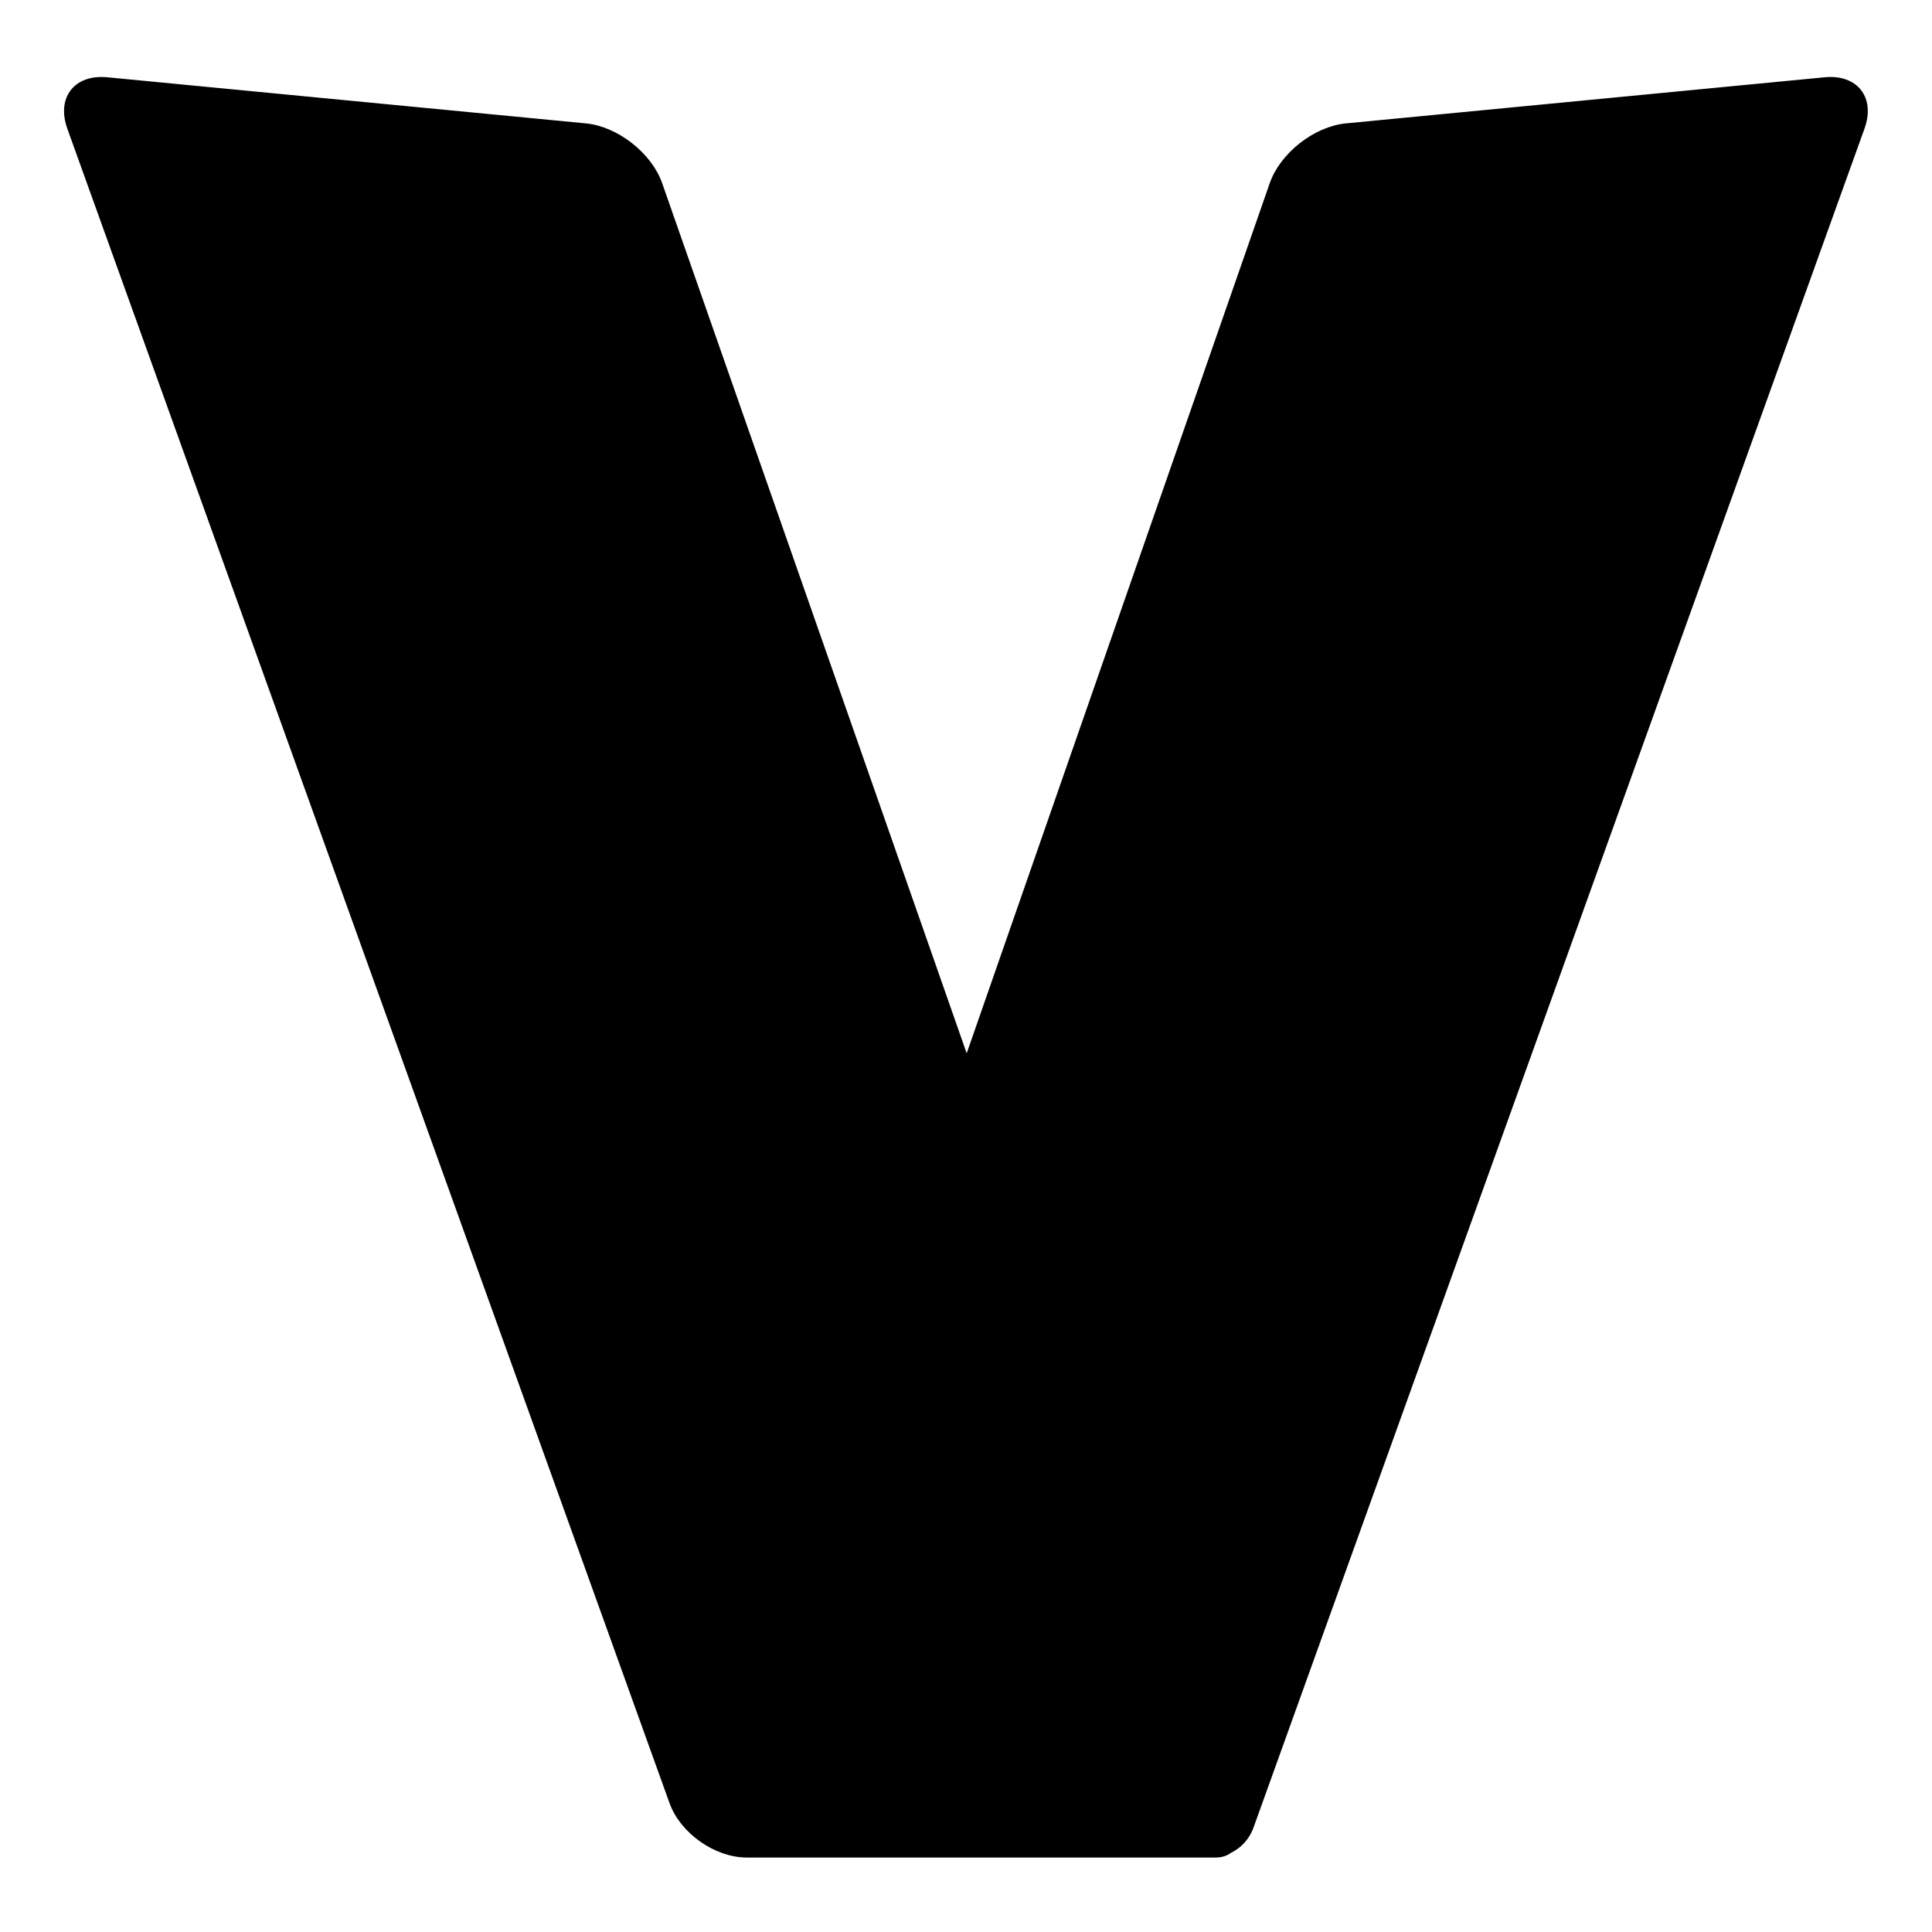
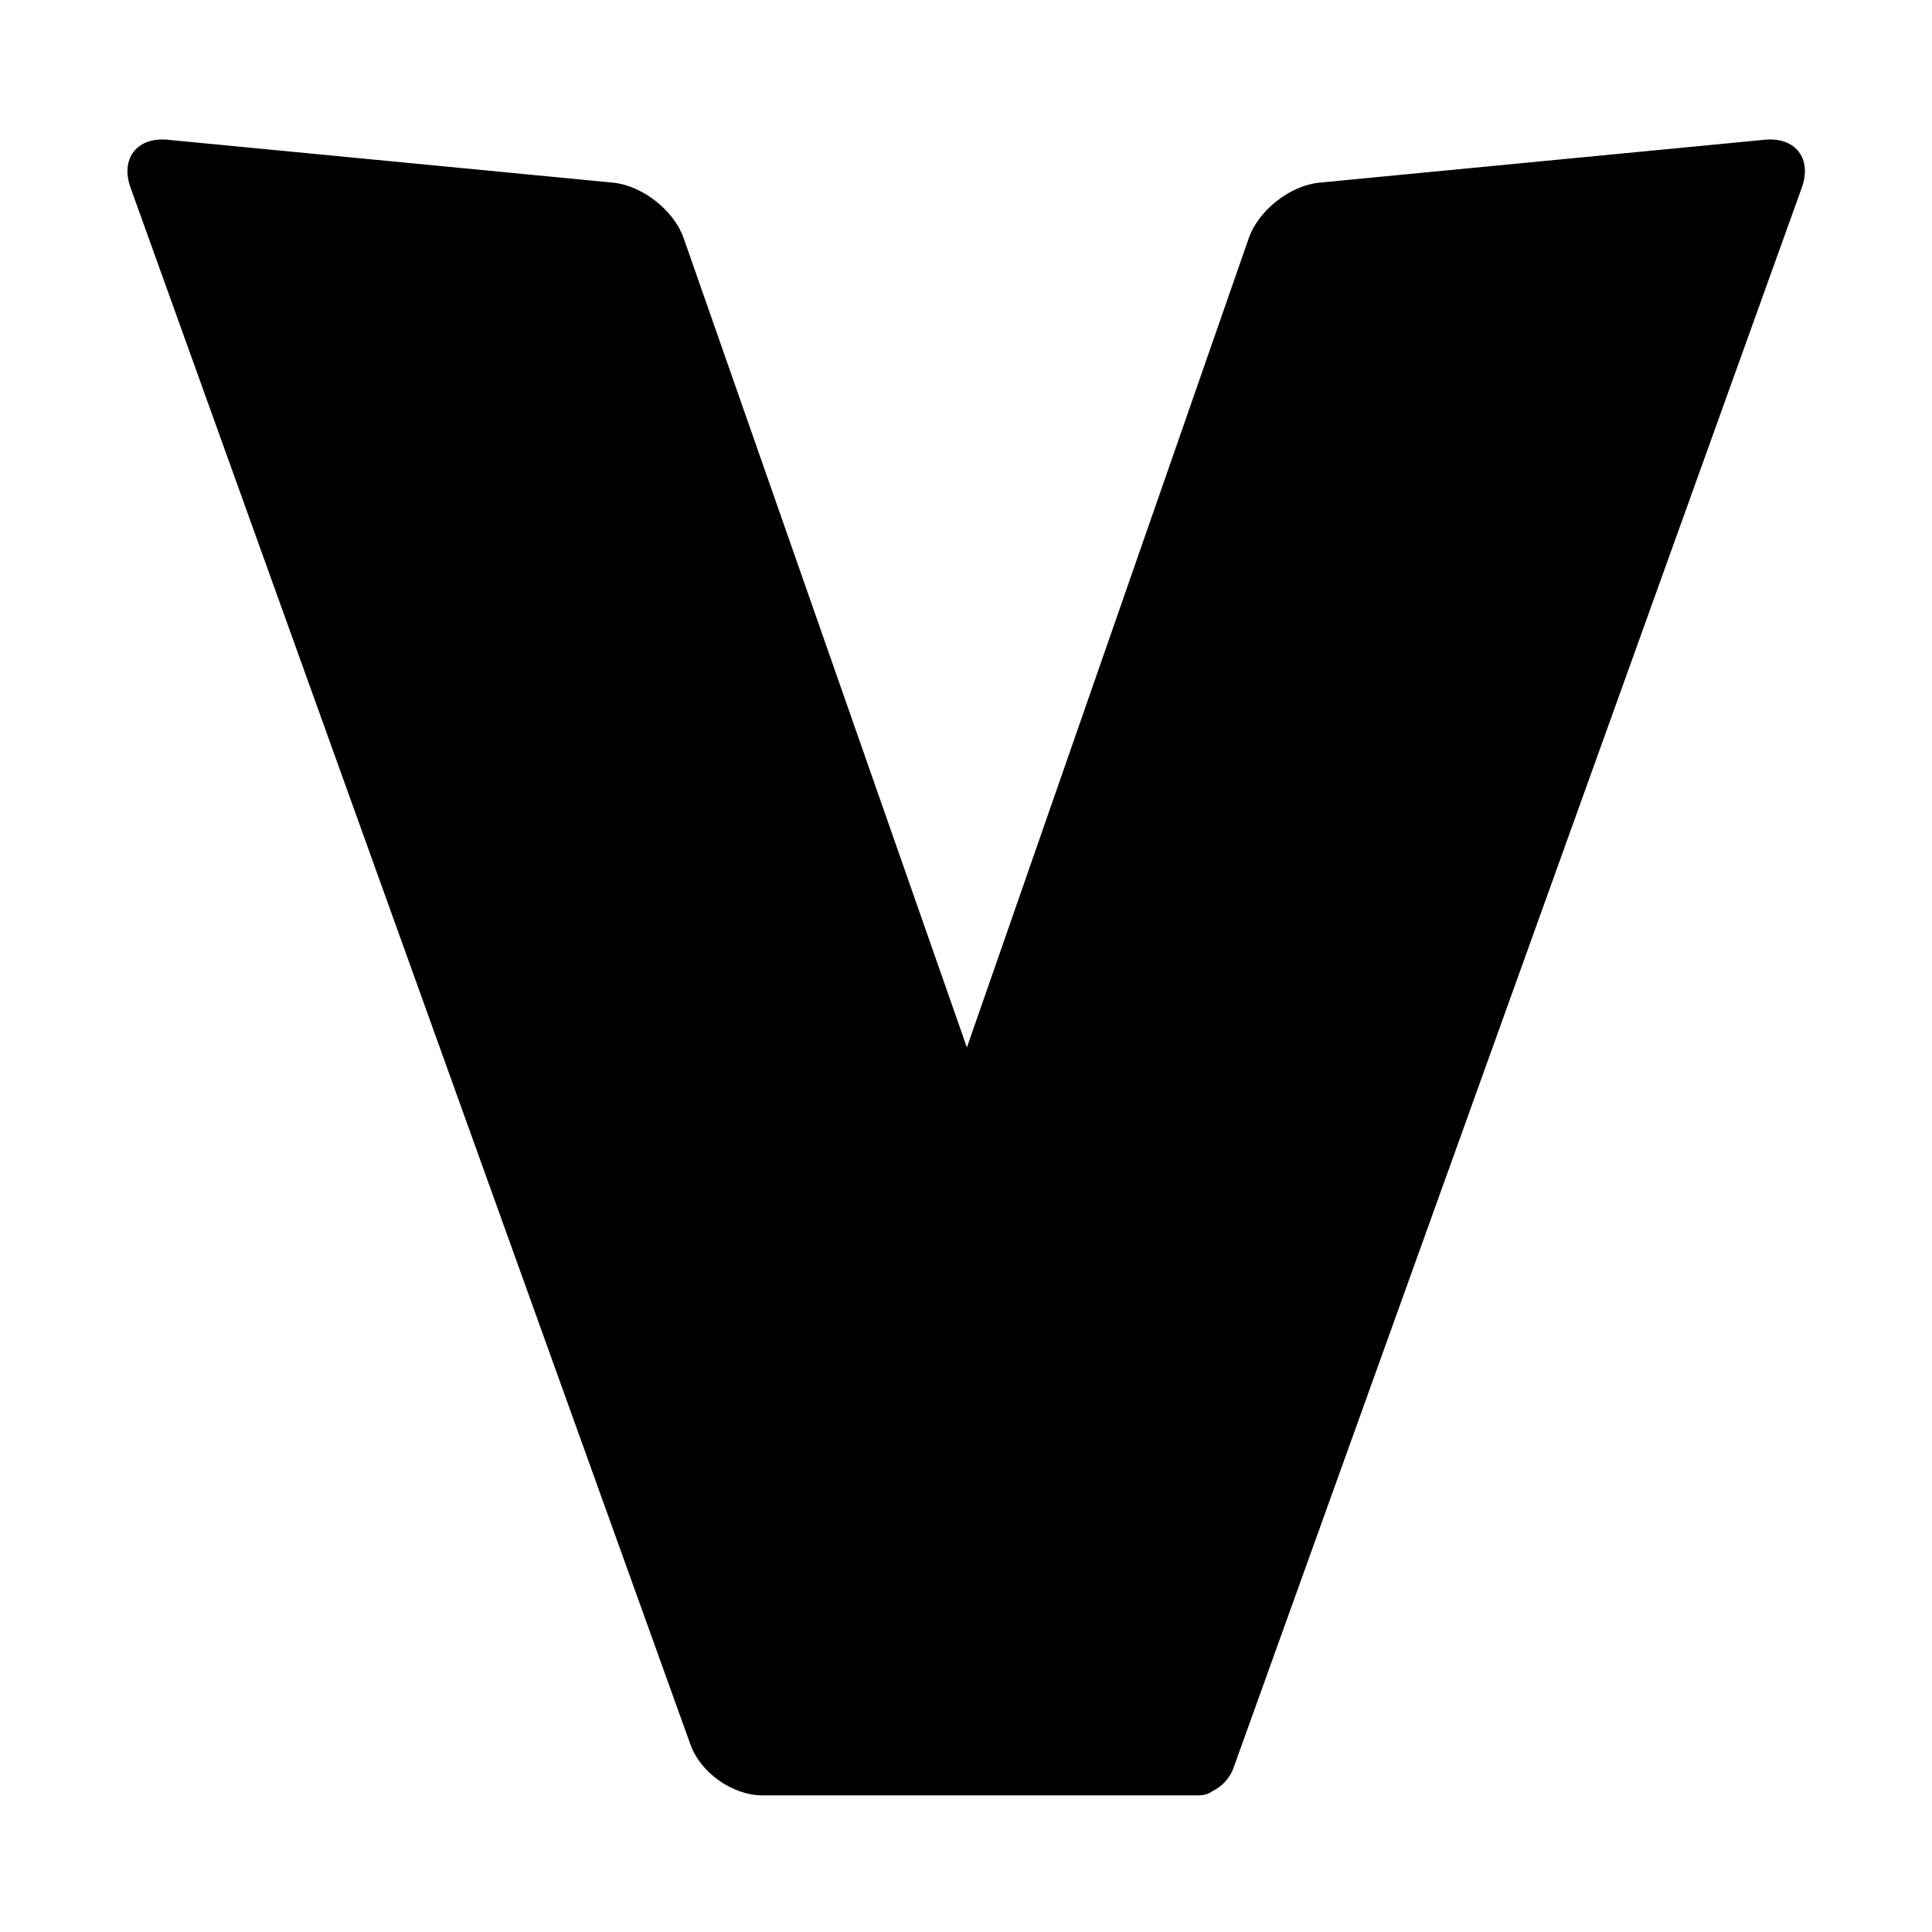
<svg xmlns="http://www.w3.org/2000/svg" width="1024" height="1024" viewBox="0 0 1024 1024">
-   <g transform="translate(-0.000, 0.000) scale(1.000)">
+   <g transform="translate(35.978, 35.978) scale(0.930)">
    <path stroke="#000" stroke-width="3.72" d="M967.255 42.809 713.542 67.252c-16.11 1.548-33.49 15.197-38.807 30.475l-162.37 466.2-163.167-466.24c-5.316-15.238-22.736-28.887-38.807-30.435L56.679 42.809c-16.071-1.547-24.681 9.523-19.245 24.76L356.62 955.092c5.476 15.198 23.055 27.578 39.204 27.578h248.475c2.897 0 5.317-.794 7.103-2.183a22.02 22.02 0 0 0 10.912-11.587l1.547-4.285L986.46 67.569c5.475-15.237-3.135-26.307-19.205-24.76z" />
  </g>
</svg>
